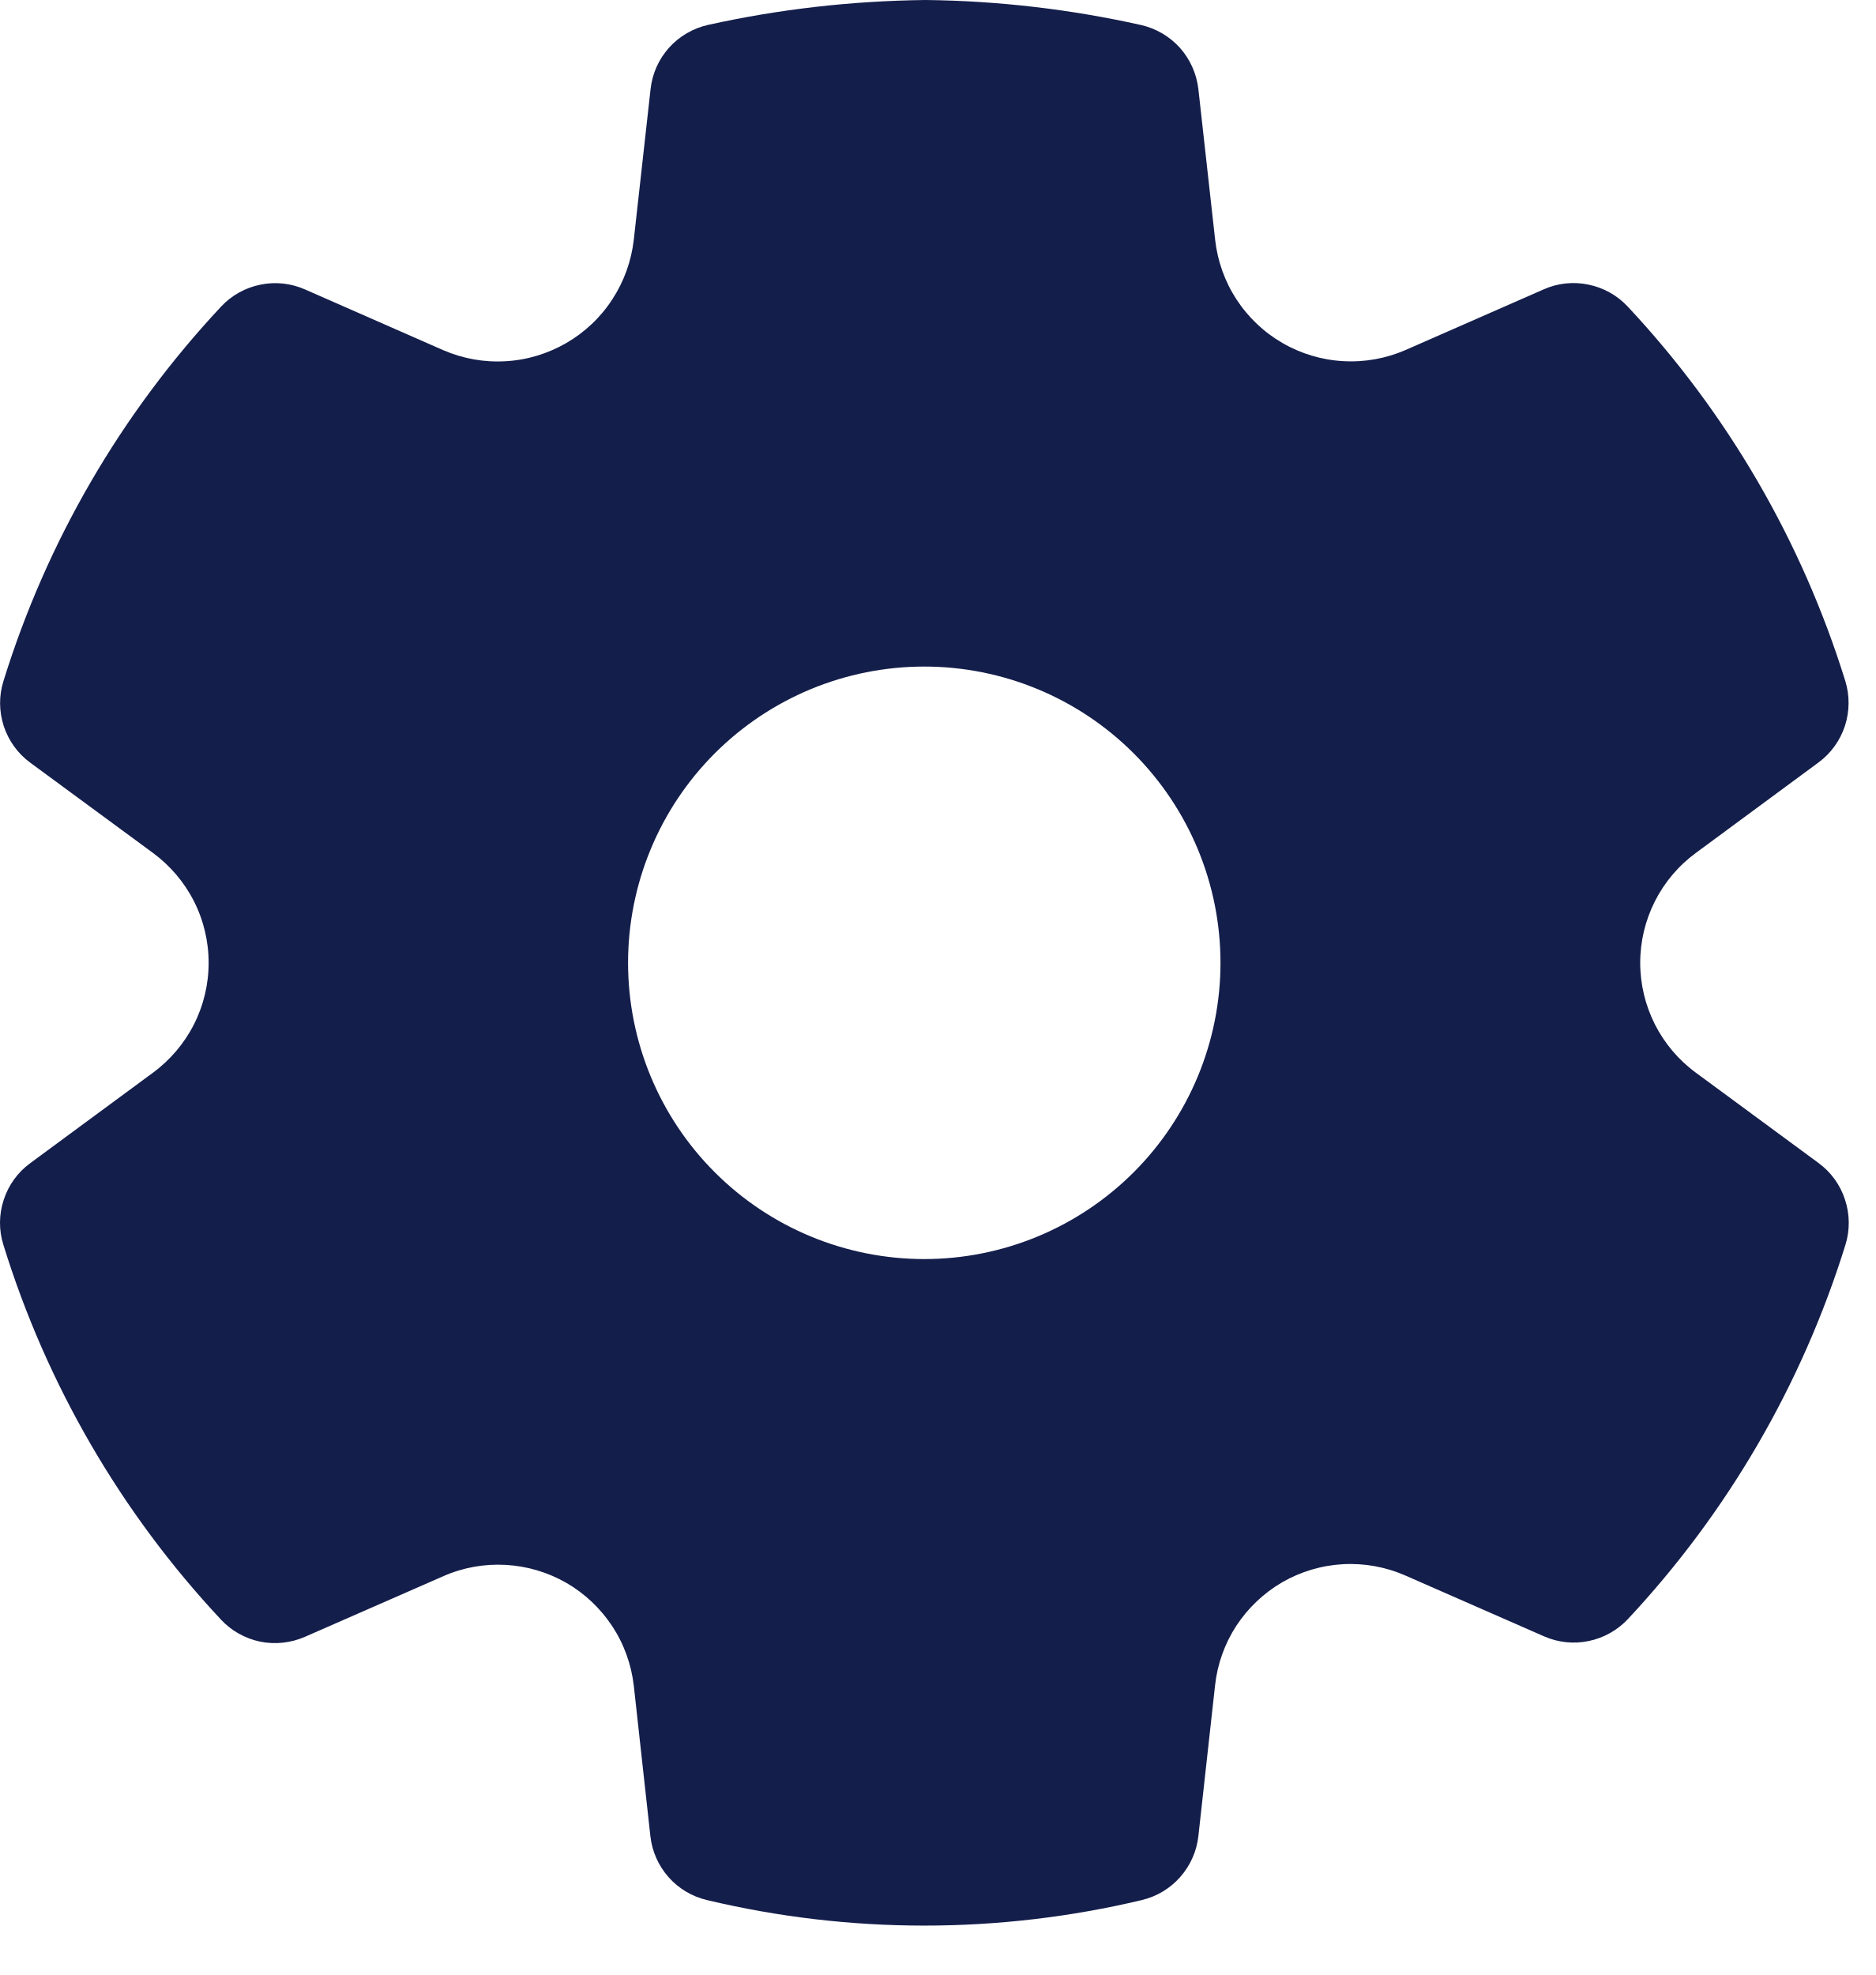
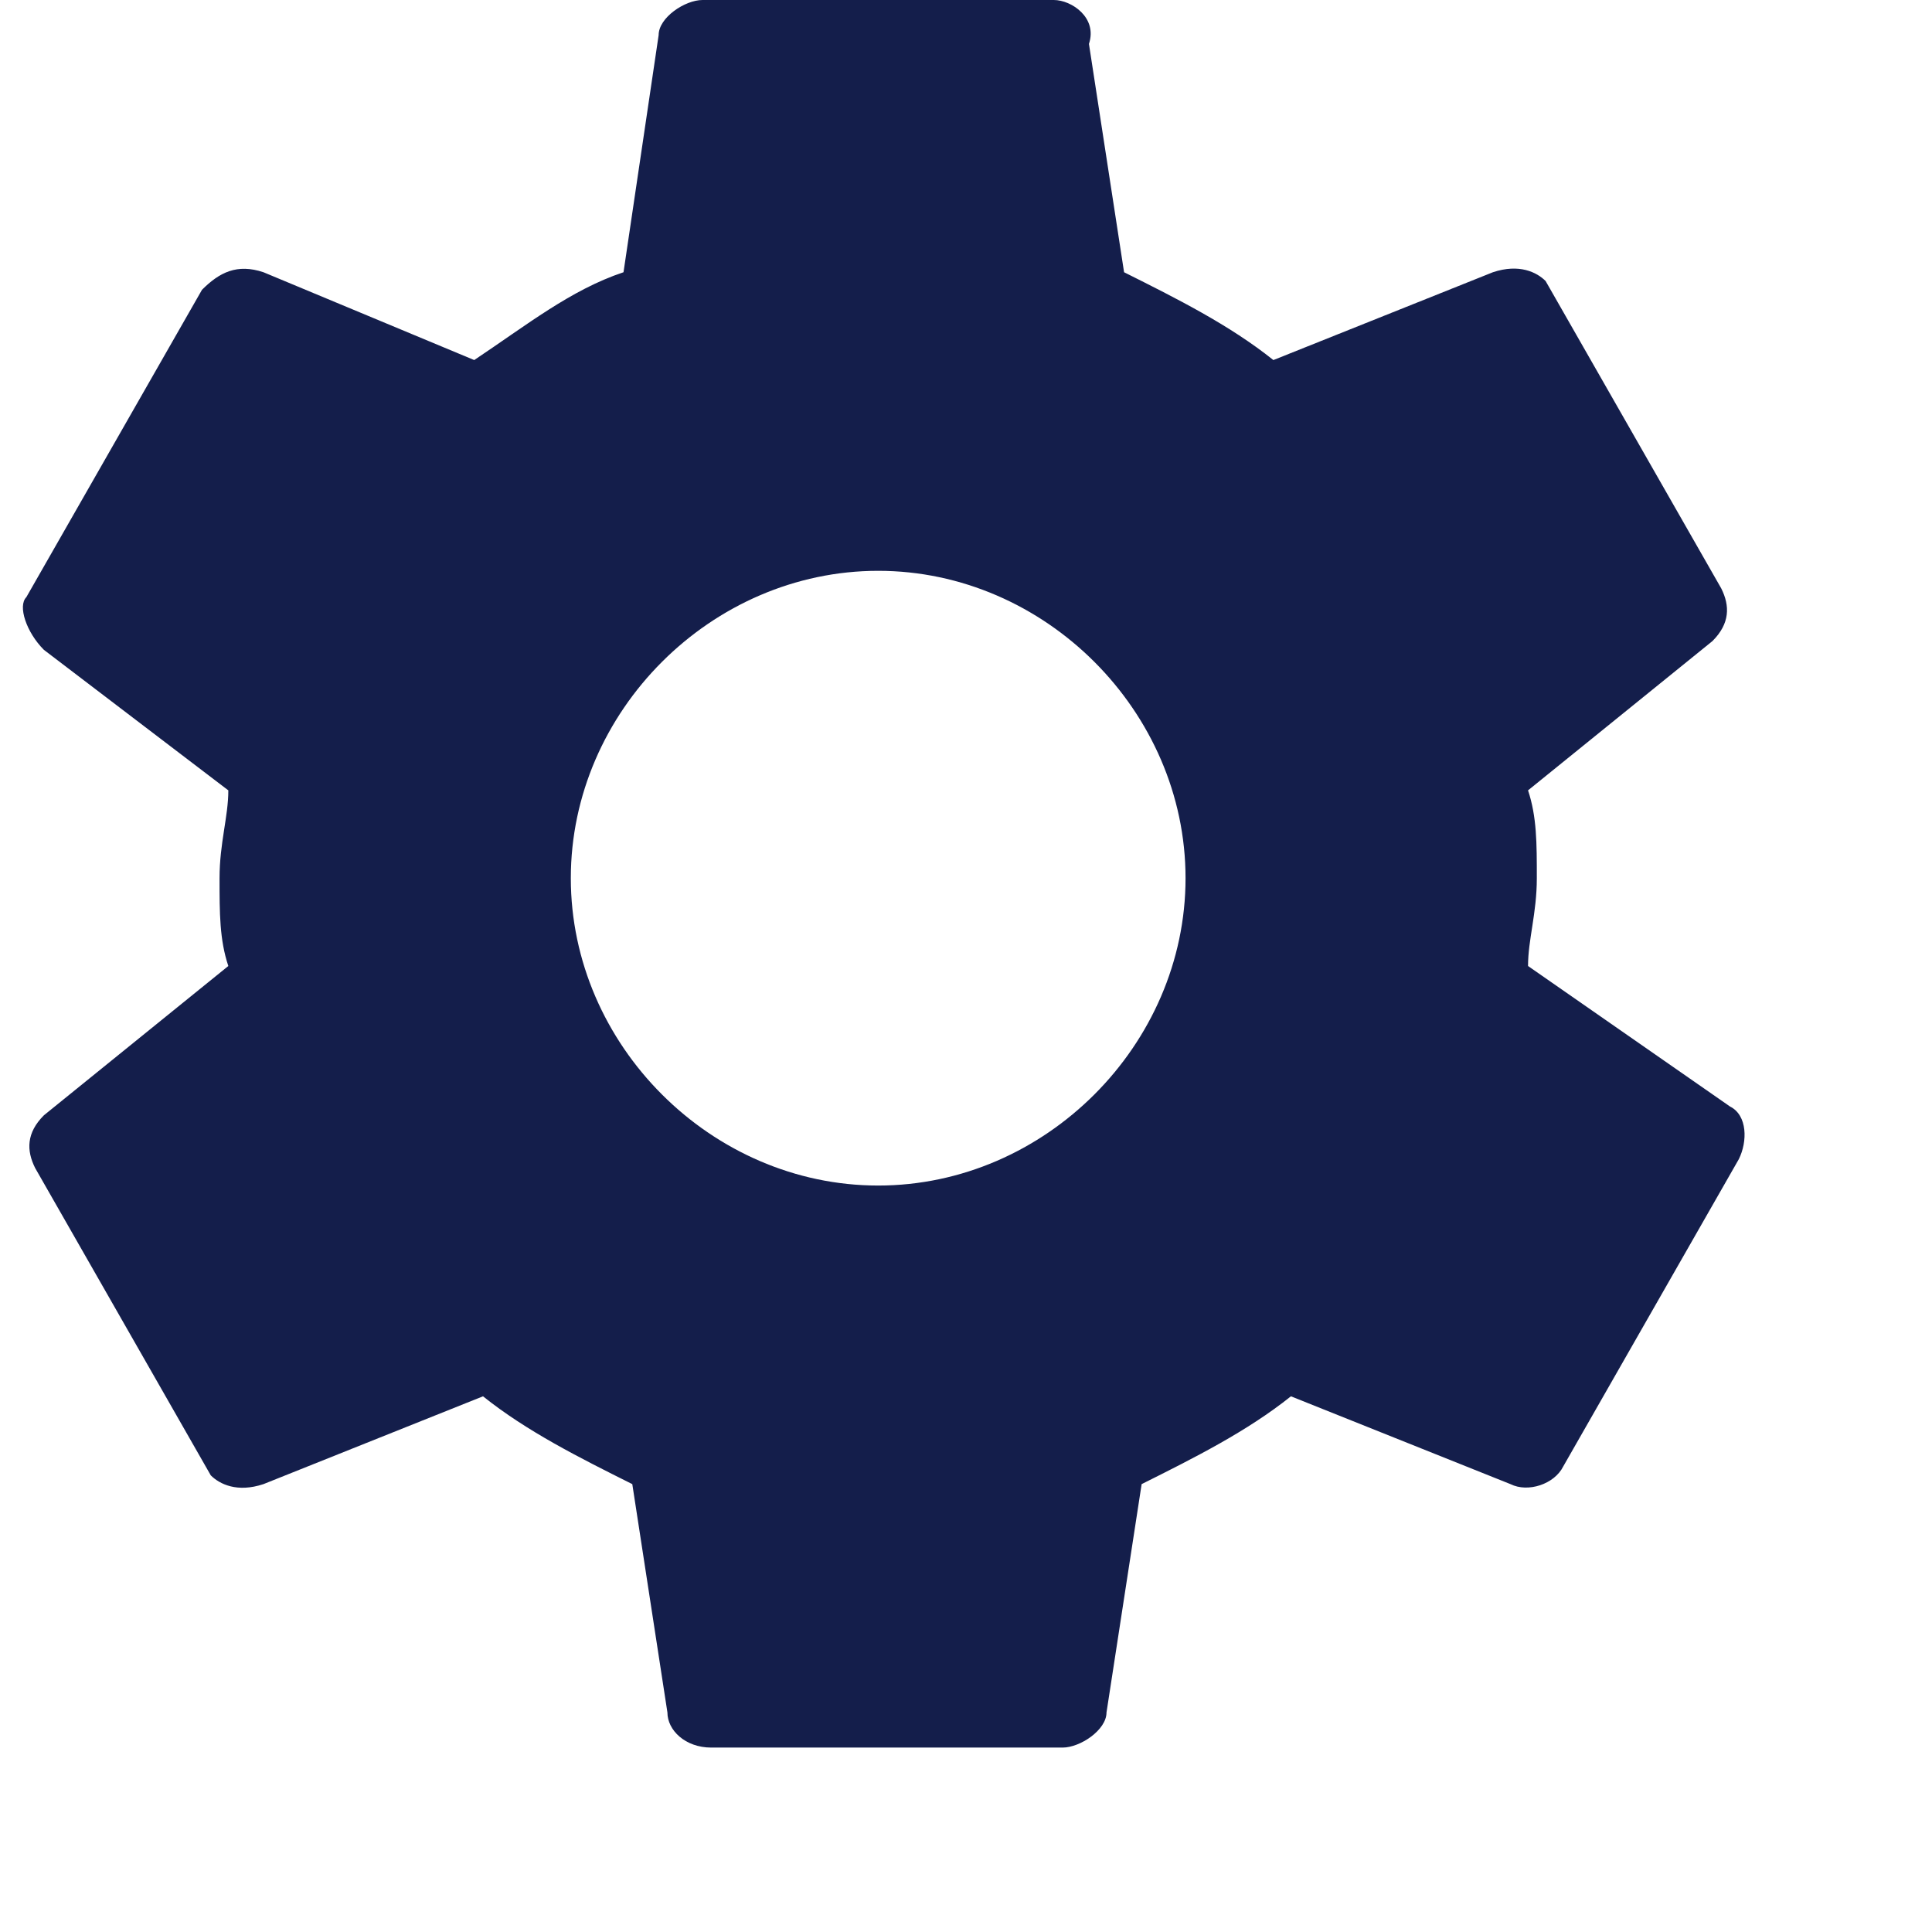
- <svg xmlns="http://www.w3.org/2000/svg" width="19" height="20" viewBox="0 0 19 20" fill="none">
-   <path d="M9.373 0C10.107 0.008 10.838 0.093 11.555 0.253C11.707 0.287 11.845 0.368 11.95 0.484C12.054 0.601 12.119 0.747 12.137 0.902L12.307 2.429C12.331 2.644 12.405 2.851 12.523 3.032C12.642 3.214 12.801 3.365 12.988 3.473C13.176 3.582 13.386 3.645 13.602 3.657C13.819 3.67 14.035 3.631 14.234 3.545L15.635 2.93C15.777 2.867 15.935 2.85 16.087 2.882C16.24 2.913 16.378 2.99 16.485 3.104C17.497 4.185 18.25 5.482 18.689 6.896C18.735 7.045 18.733 7.204 18.685 7.352C18.636 7.5 18.543 7.629 18.418 7.721L17.176 8.637C17.001 8.765 16.859 8.933 16.761 9.126C16.663 9.32 16.612 9.533 16.612 9.75C16.612 9.967 16.663 10.18 16.761 10.374C16.859 10.567 17.001 10.735 17.176 10.863L18.419 11.778C18.544 11.87 18.638 11.999 18.686 12.148C18.735 12.296 18.737 12.455 18.691 12.604C18.252 14.018 17.498 15.315 16.487 16.396C16.381 16.509 16.242 16.587 16.09 16.618C15.938 16.65 15.781 16.633 15.639 16.571L14.232 15.954C14.033 15.867 13.817 15.828 13.601 15.84C13.384 15.852 13.174 15.915 12.986 16.023C12.799 16.132 12.64 16.283 12.521 16.464C12.403 16.646 12.329 16.853 12.306 17.068L12.137 18.594C12.12 18.748 12.055 18.892 11.953 19.008C11.851 19.124 11.715 19.205 11.565 19.241C10.116 19.586 8.607 19.586 7.159 19.241C7.008 19.205 6.872 19.124 6.77 19.008C6.668 18.892 6.604 18.748 6.587 18.594L6.419 17.07C6.394 16.855 6.32 16.649 6.201 16.468C6.082 16.288 5.923 16.137 5.736 16.029C5.548 15.921 5.338 15.859 5.122 15.847C4.906 15.835 4.691 15.873 4.493 15.96L3.087 16.576C2.944 16.638 2.786 16.655 2.634 16.624C2.482 16.592 2.344 16.515 2.238 16.401C1.225 15.319 0.472 14.021 0.034 12.605C-0.013 12.456 -0.011 12.297 0.038 12.149C0.086 12.001 0.18 11.871 0.306 11.779L1.549 10.863C1.723 10.735 1.866 10.567 1.964 10.374C2.062 10.181 2.113 9.967 2.113 9.75C2.113 9.533 2.062 9.319 1.964 9.126C1.866 8.933 1.723 8.765 1.549 8.637L0.306 7.723C0.18 7.631 0.087 7.501 0.038 7.353C-0.01 7.205 -0.012 7.046 0.035 6.897C0.473 5.483 1.227 4.186 2.239 3.105C2.345 2.991 2.484 2.914 2.636 2.883C2.788 2.851 2.946 2.868 3.089 2.931L4.489 3.546C4.688 3.632 4.904 3.671 5.121 3.658C5.337 3.646 5.548 3.582 5.735 3.474C5.923 3.365 6.083 3.214 6.201 3.032C6.32 2.85 6.394 2.644 6.419 2.428L6.589 0.902C6.606 0.746 6.671 0.6 6.776 0.483C6.88 0.367 7.019 0.286 7.172 0.252C7.889 0.093 8.622 0.009 9.373 0ZM9.361 6.75C8.565 6.75 7.802 7.066 7.239 7.629C6.677 8.191 6.361 8.954 6.361 9.75C6.361 10.546 6.677 11.309 7.239 11.871C7.802 12.434 8.565 12.75 9.361 12.75C10.156 12.75 10.919 12.434 11.482 11.871C12.044 11.309 12.361 10.546 12.361 9.75C12.361 8.954 12.044 8.191 11.482 7.629C10.919 7.066 10.156 6.75 9.361 6.75Z" fill="#141E4B" />
+ <svg xmlns="http://www.w3.org/2000/svg" height="34px" version="1.1" viewBox="0 0 22 22" width="34px">
+   <defs />
+   <g fill="none" fill-rule="evenodd" id="Page-1" stroke="none" stroke-width="1">
+     <g fill="#141e4b" id="Core" transform="translate(-464, -380)">
+       <g id="settings" transform="translate(464, 380)">
+         <path d="M17.4,11 C17.4,10.7 17.5,10.4 17.5,10 C17.5,9.6 17.5,9.3 17.4,9 L19.5,7.3 C19.7,7.1 19.7,6.9 19.6,6.7 L17.6,3.2 C17.5,3.1 17.3,3 17,3.1 L14.5,4.1 C14,3.7 13.4,3.4 12.8,3.1 L12.4,0.5 C12.5,0.2 12.2,0 12,0 L8,0 C7.8,0 7.5,0.2 7.5,0.4 L7.1,3.1 C6.5,3.3 6,3.7 5.4,4.1 L3,3.1 C2.7,3 2.5,3.1 2.3,3.3 L0.3,6.8 C0.2,6.9 0.3,7.2 0.5,7.4 L2.6,9 C2.6,9.3 2.5,9.6 2.5,10 C2.5,10.4 2.5,10.7 2.6,11 L0.5,12.7 C0.3,12.9 0.3,13.1 0.4,13.3 L2.4,16.8 C2.5,16.9 2.7,17 3,16.9 L5.5,15.9 C6,16.3 6.6,16.6 7.2,16.9 L7.6,19.5 C7.6,19.7 7.8,19.9 8.1,19.9 L12.1,19.9 C12.3,19.9 12.6,19.7 12.6,19.5 L13,16.9 C13.6,16.6 14.2,16.3 14.7,15.9 L17.2,16.9 C17.4,17 17.7,16.9 17.8,16.7 L19.8,13.2 C19.9,13 19.9,12.7 19.7,12.6 L17.4,11 L17.4,11 Z M10,13.5 C8.1,13.5 6.5,11.9 6.5,10 C6.5,8.1 8.1,6.5 10,6.5 C11.9,6.5 13.5,8.1 13.5,10 C13.5,11.9 11.9,13.5 10,13.5 L10,13.5 Z" id="Shape" />
+       </g>
+     </g>
+   </g>
</svg>
